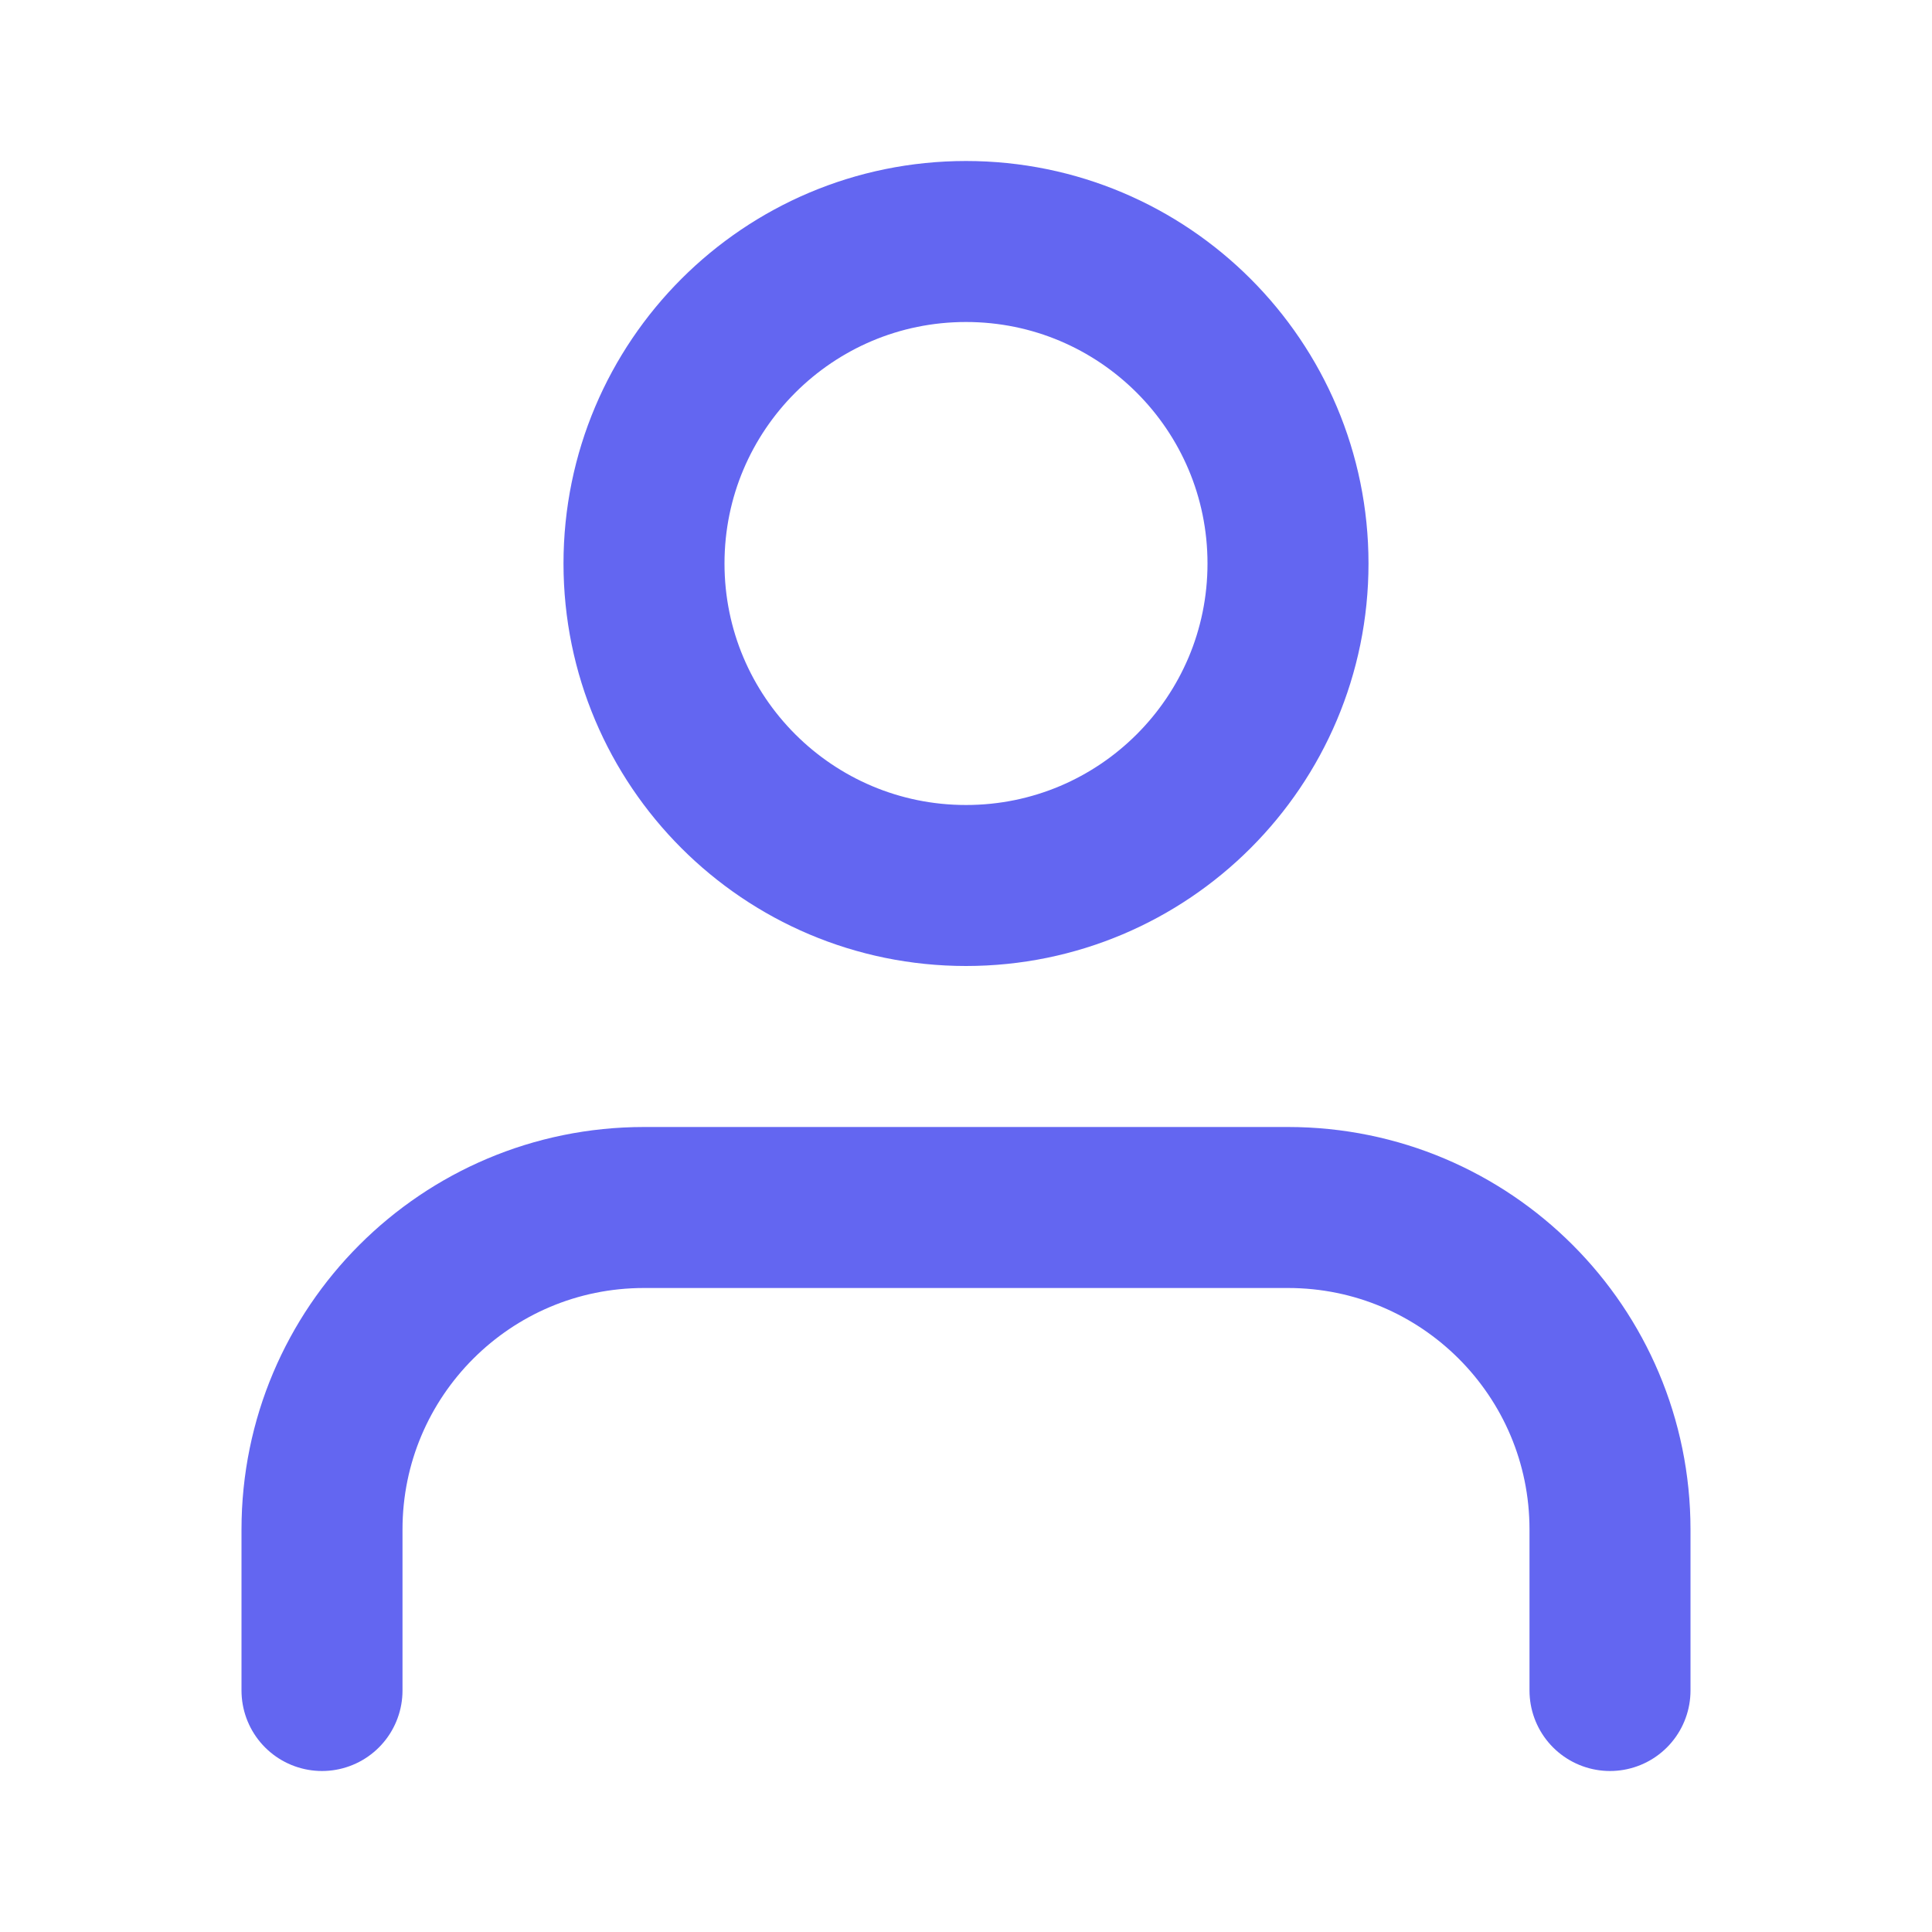
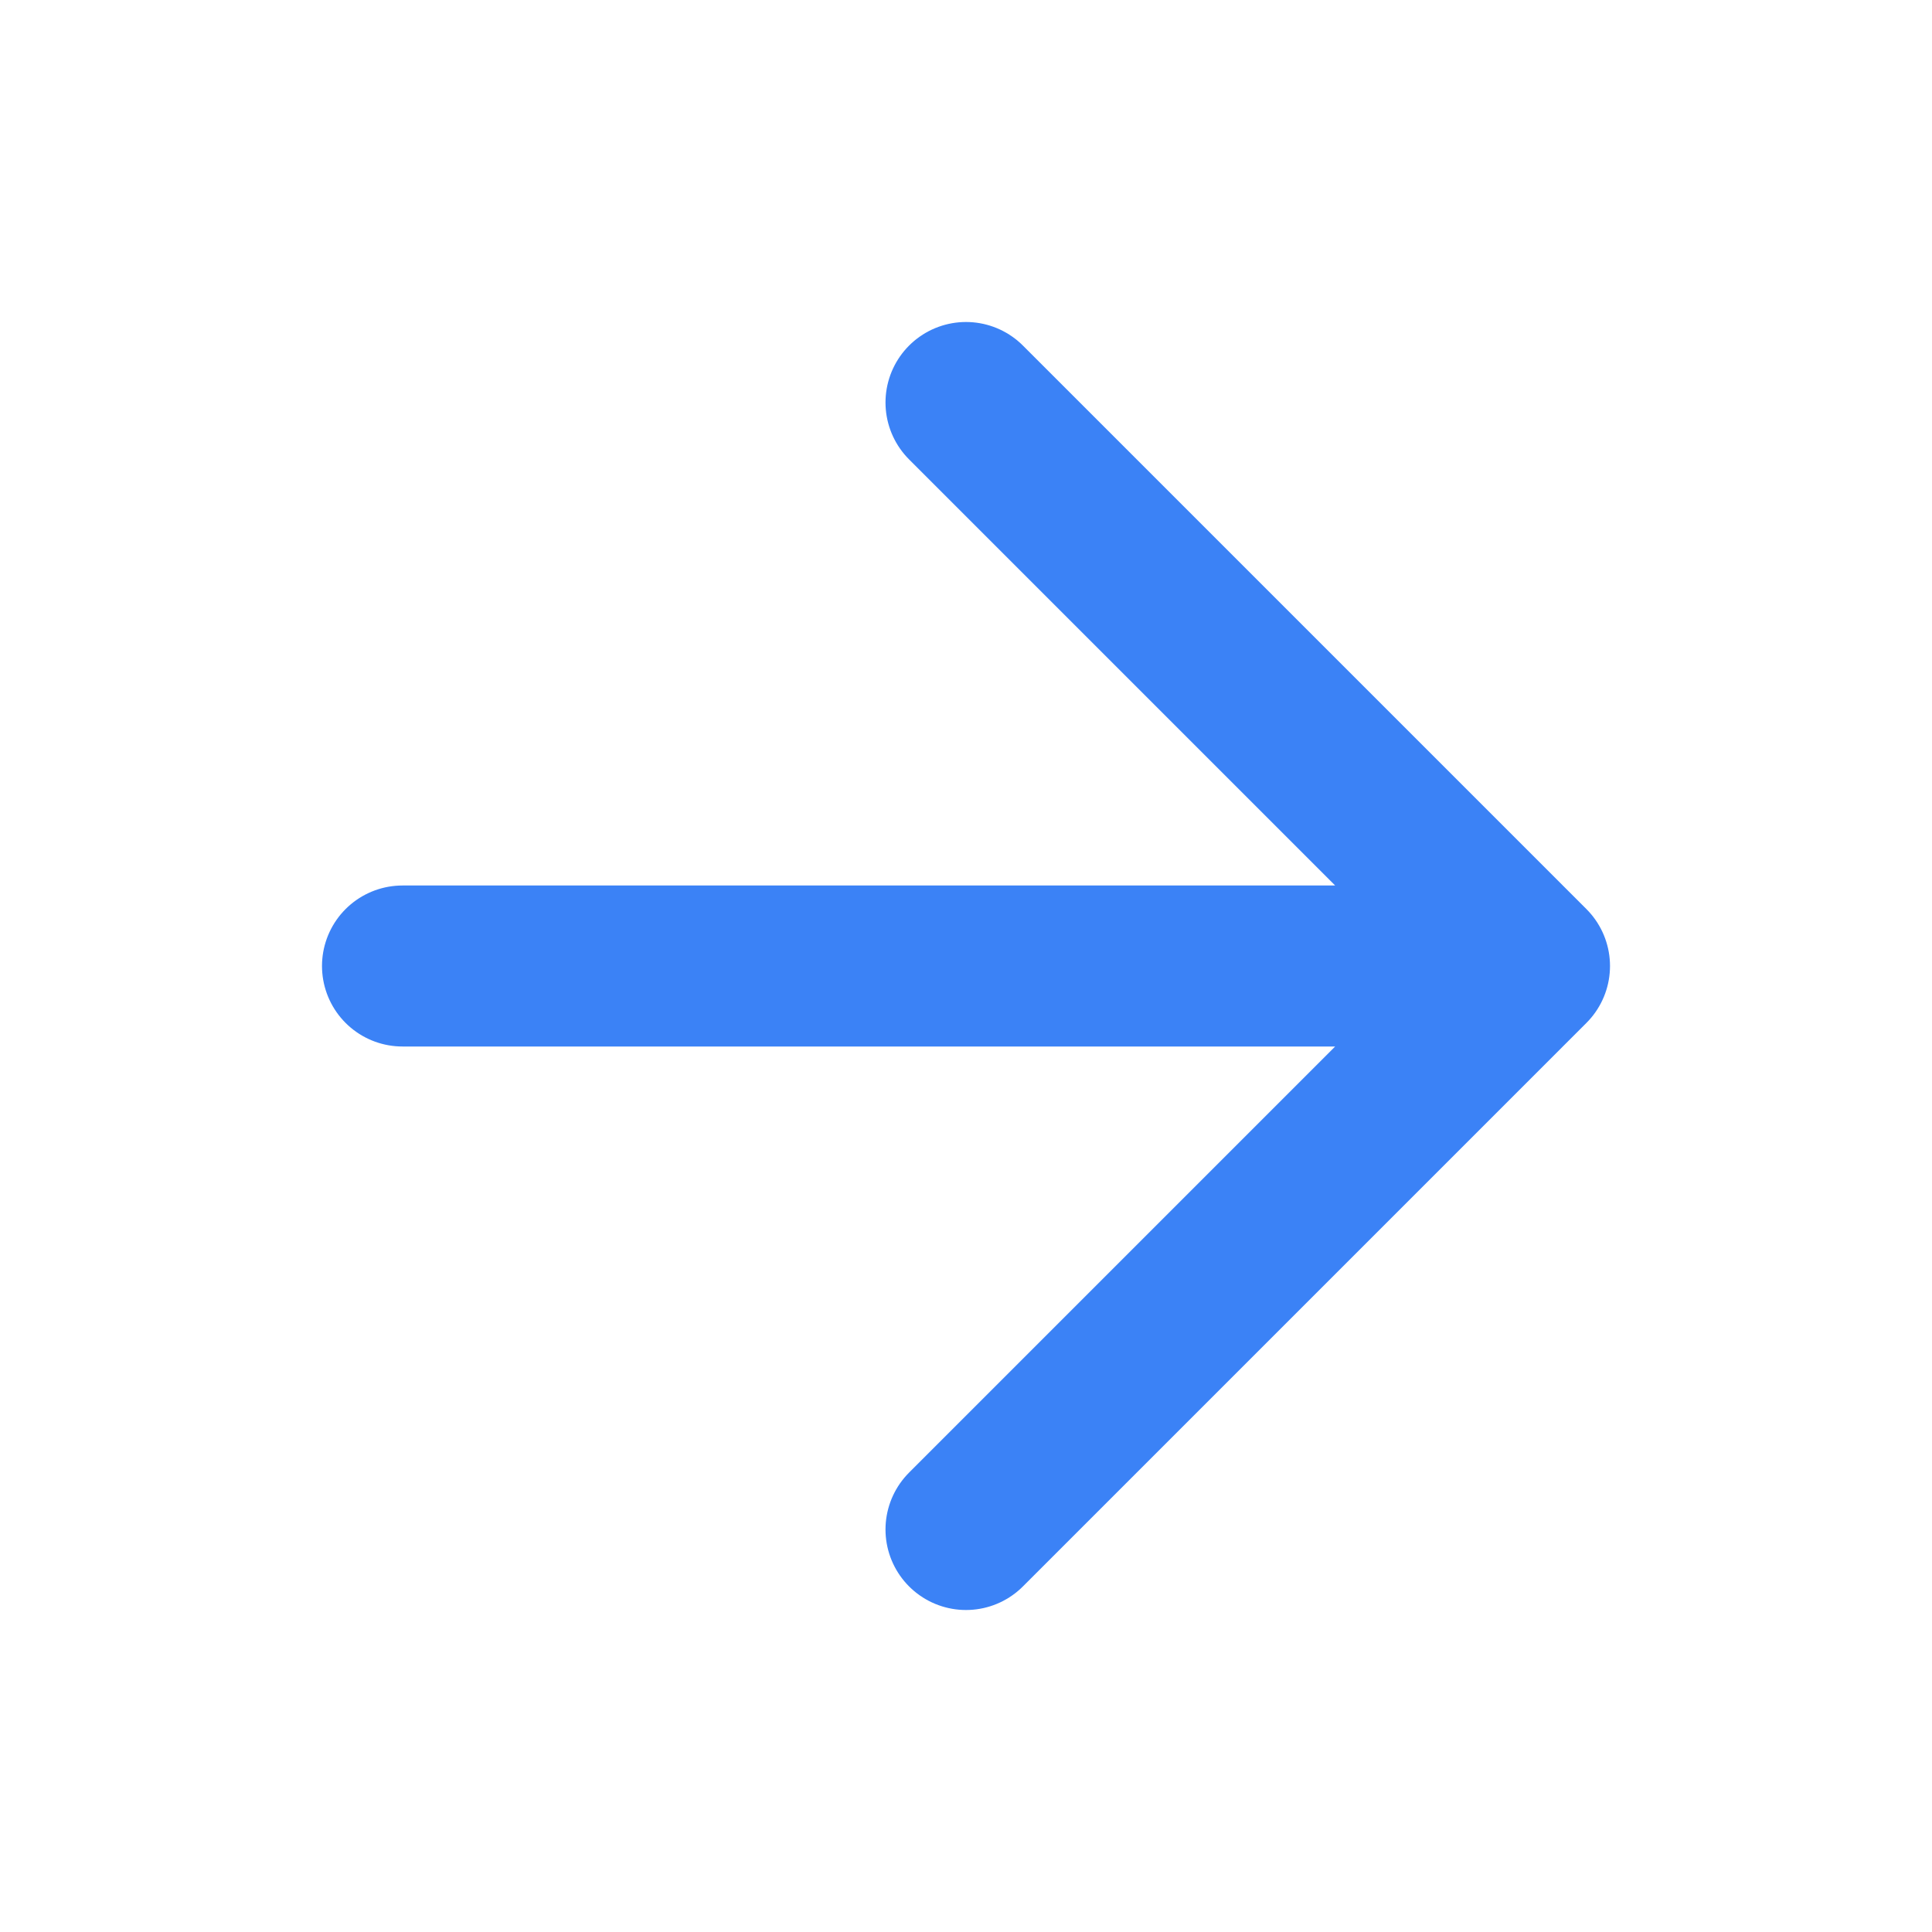
- <svg xmlns="http://www.w3.org/2000/svg" fill="none" stroke="currentColor" stroke-linecap="round" stroke-linejoin="round" stroke-width="2" class="w-10 h-10" viewBox="0 0 24 24" width="40" height="40">
-   <path d="M20 21v-2a4 4 0 00-4-4H8a4 4 0 00-4 4v2" stroke="#6366F1" fill="none" stroke-width="2px" />
-   <circle cx="12" cy="7" r="4" stroke="#6366F1" fill="none" stroke-width="2px" />
+ <svg xmlns="http://www.w3.org/2000/svg" fill="none" stroke="currentColor" stroke-linecap="round" stroke-linejoin="round" stroke-width="2" class="w-4 h-4 ml-2" viewBox="0 0 24 24" width="24" height="24">
+   <path d="M5 12h14M12 5l7 7-7 7" stroke="#3B82F6" fill="none" stroke-width="2px" />
</svg>
